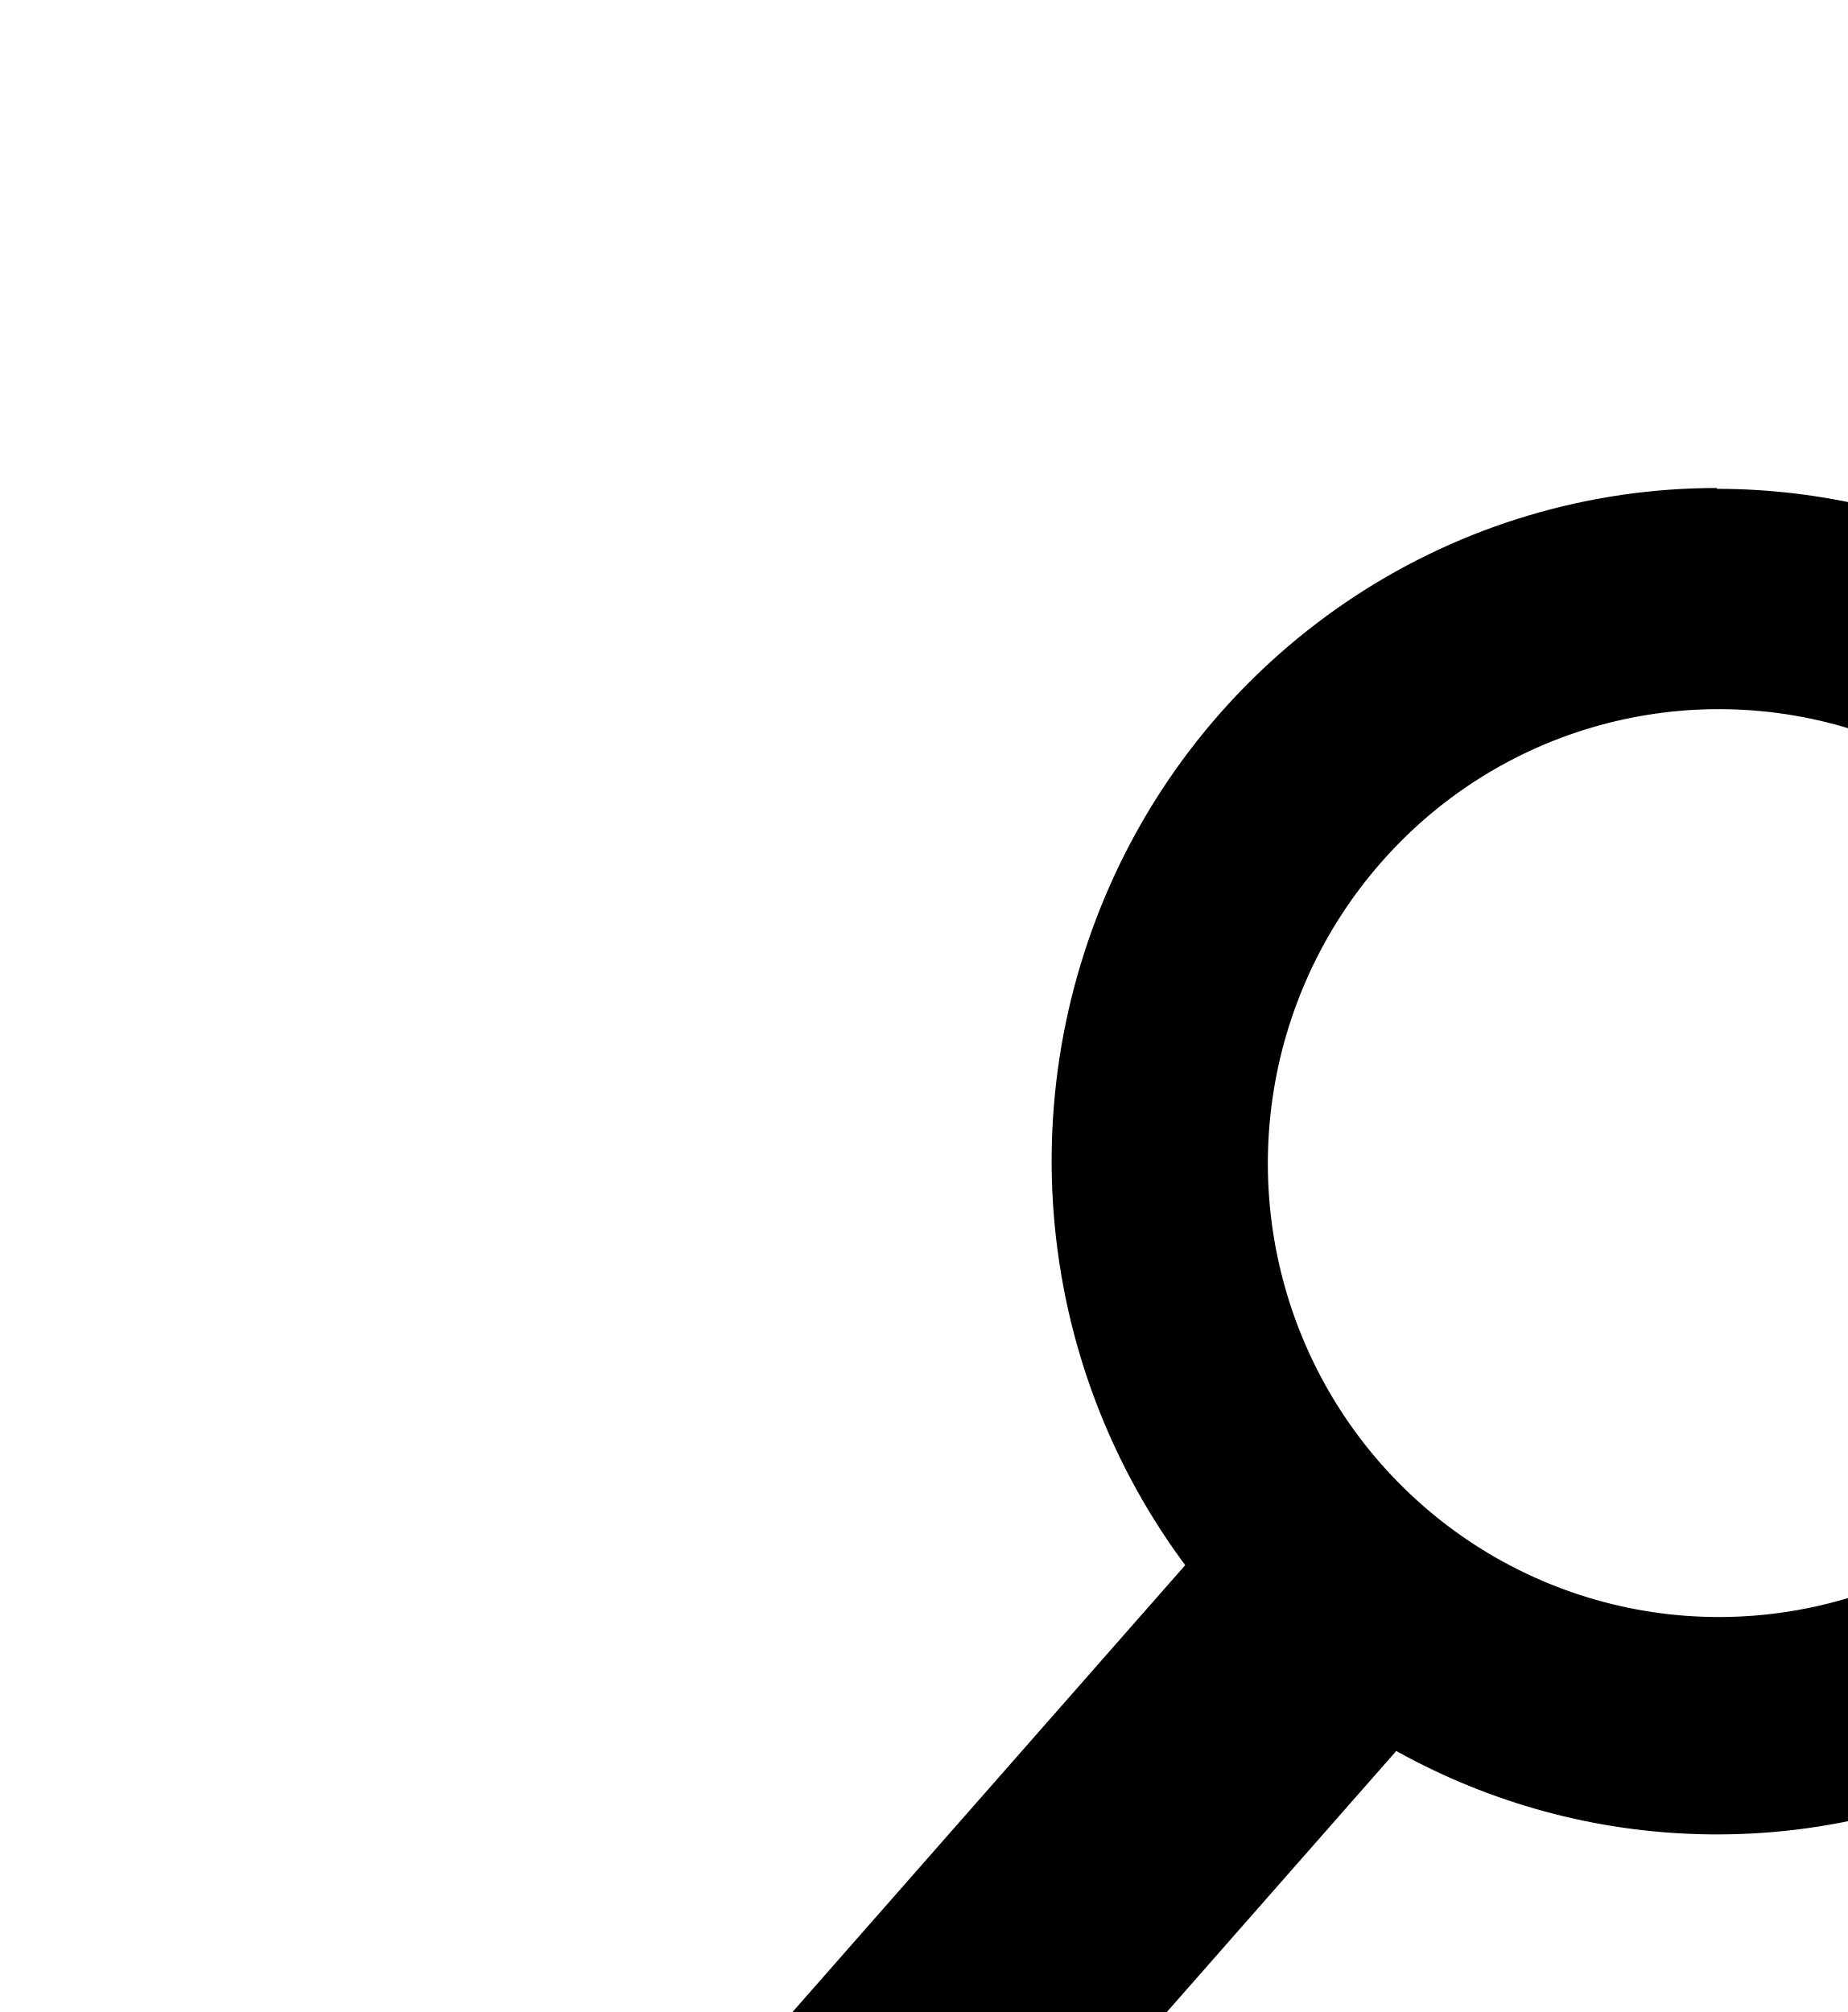
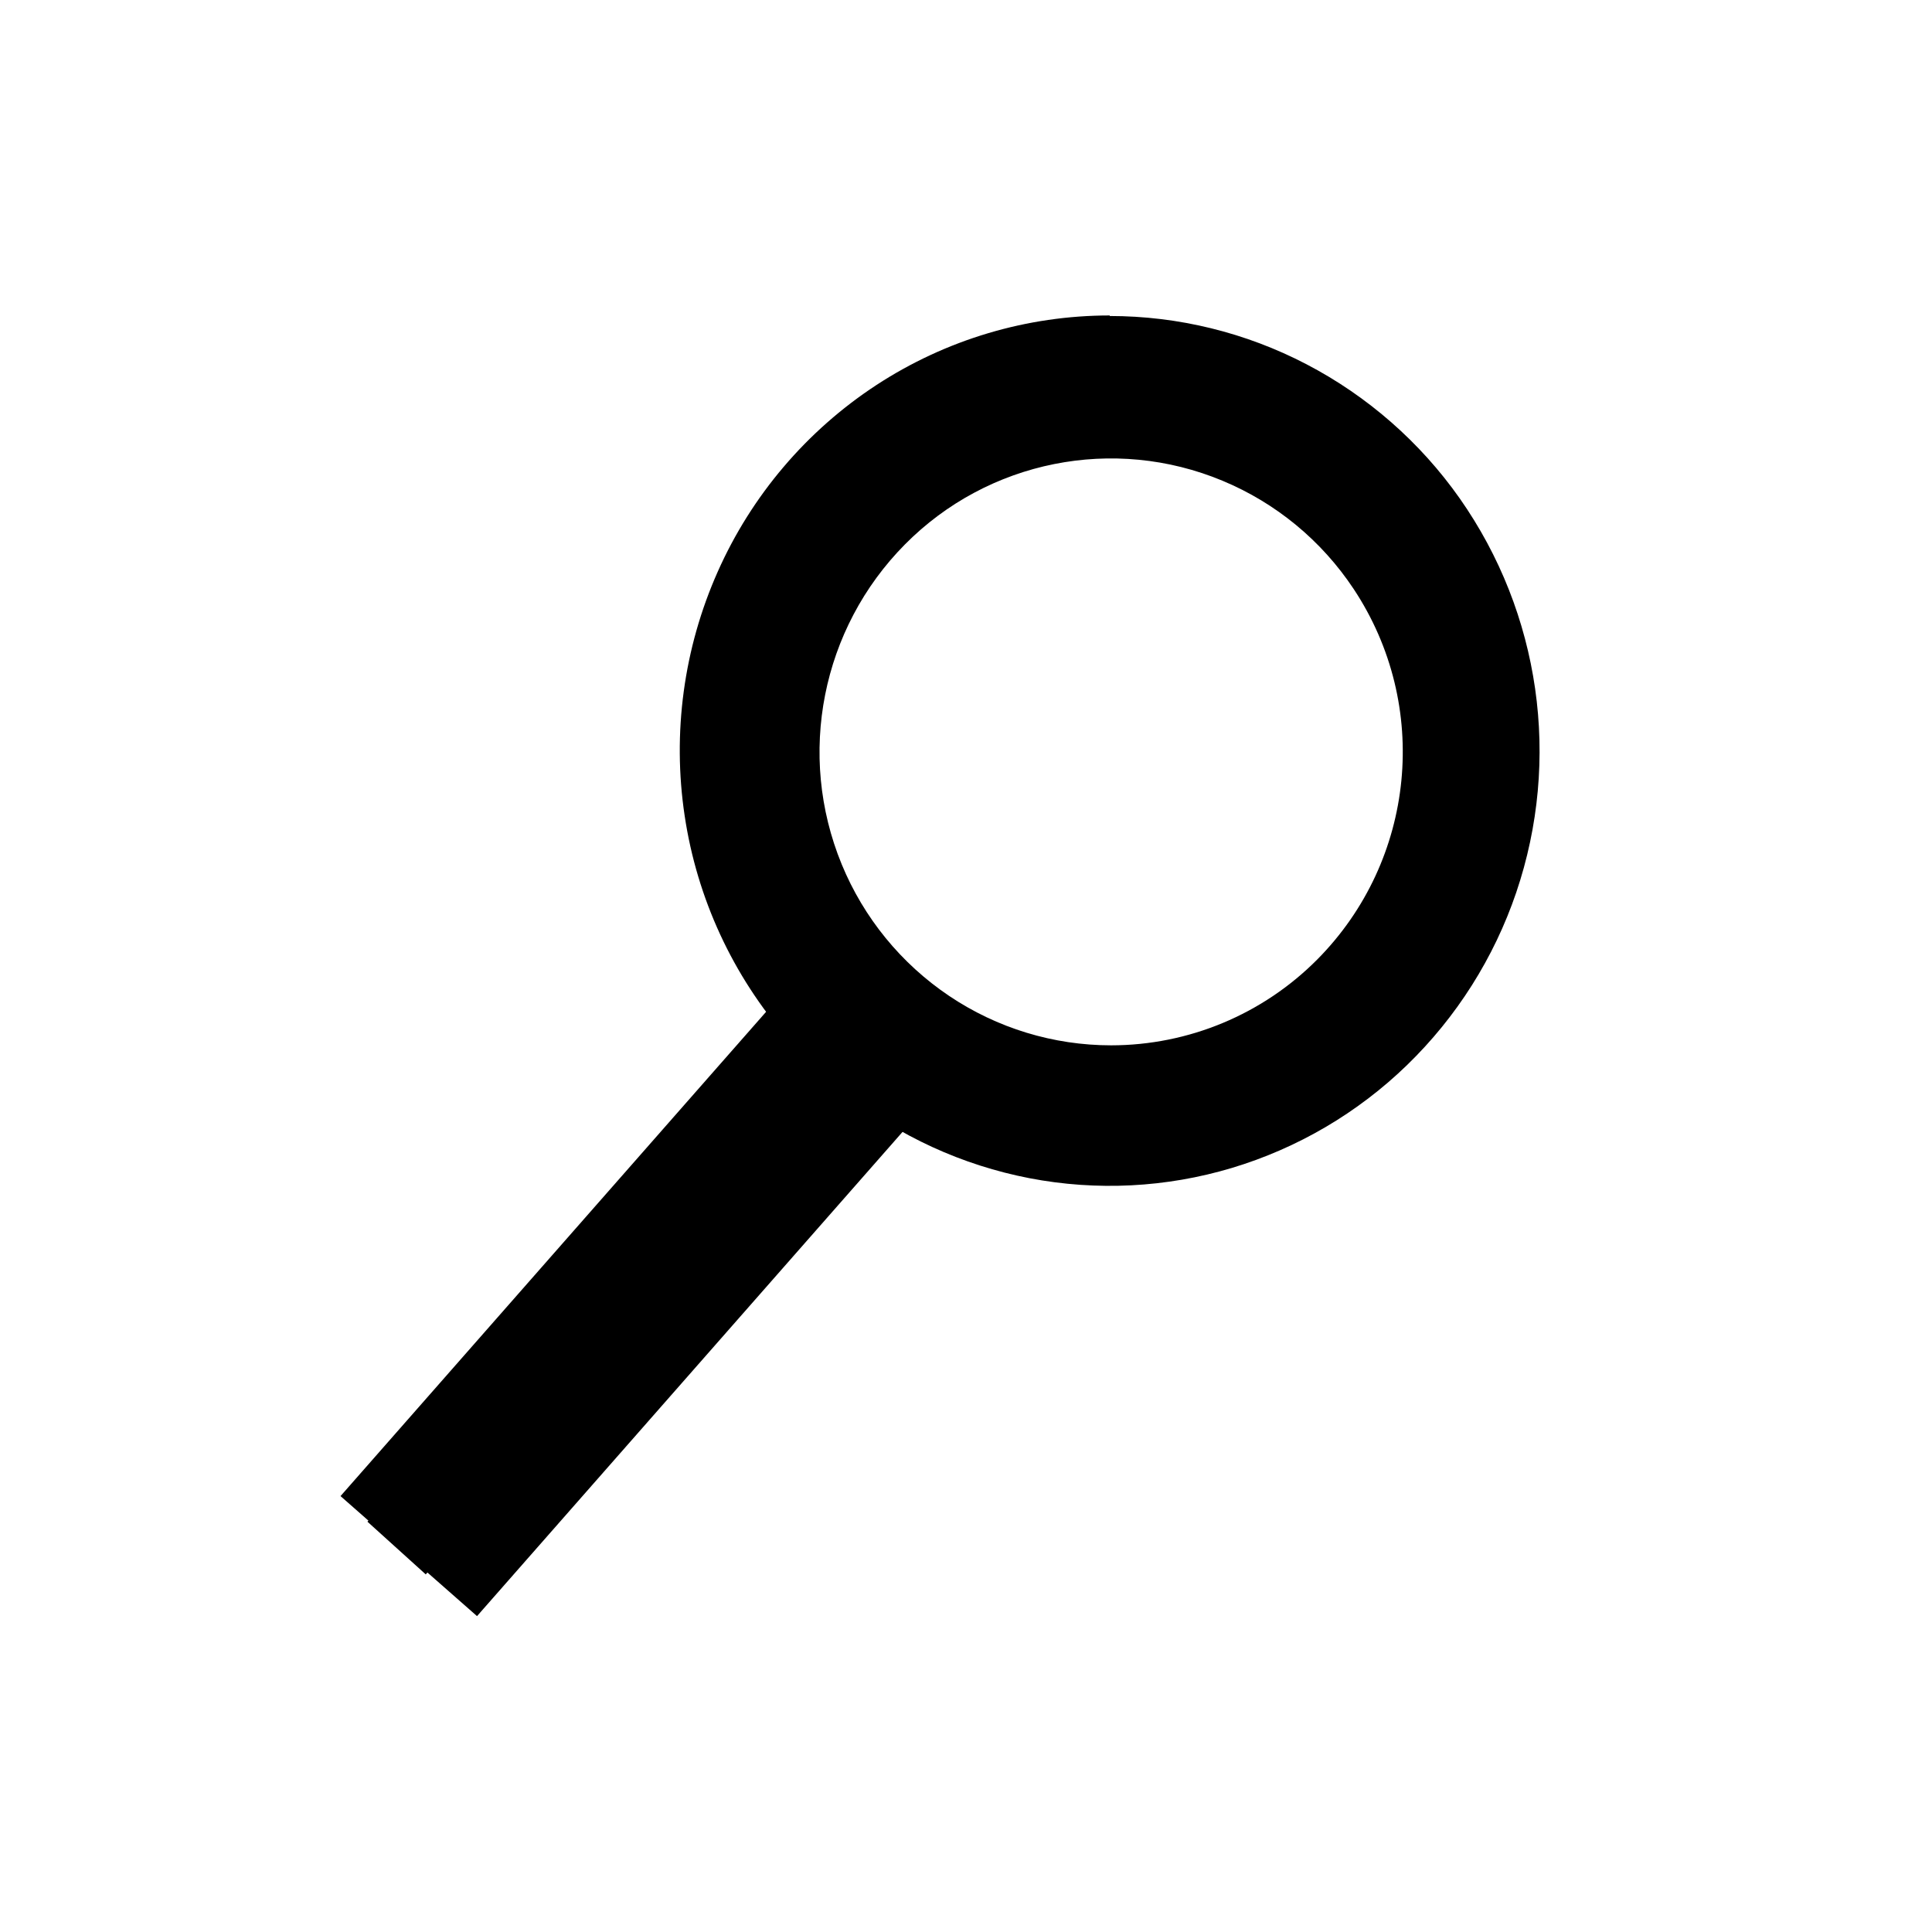
- <svg xmlns="http://www.w3.org/2000/svg" fill="currentColor">
+ <svg xmlns="http://www.w3.org/2000/svg" width="32" height="32" fill="currentColor">
  <g class="layer">
    <path d="M18.381 5.225c-1.371 0-2.714.4-3.866 1.153a7.18 7.18 0 00-2.628 3.093 7.282 7.282 0 00-.547 4.04 7.241 7.241 0 001.709 3.694l-6.963 7.999.966.873 6.946-7.964a7.08 7.08 0 003.055 1.402 7.038 7.038 0 003.35-.17 7.1 7.1 0 002.901-1.703 7.214 7.214 0 001.809-2.858 7.285 7.285 0 00-.936-6.53 7.143 7.143 0 00-2.536-2.22 7.05 7.05 0 00-3.26-.8v-.009zm0 13.098a5.775 5.775 0 01-3.235-.993A5.88 5.88 0 0113 14.685a5.96 5.96 0 01-.331-3.406 5.916 5.916 0 011.594-3.018 5.803 5.803 0 012.982-1.613 5.76 5.76 0 013.365.336 5.84 5.84 0 012.614 2.17c.64.97.982 2.11.982 3.275a5.93 5.93 0 01-1.706 4.168 5.79 5.79 0 01-4.119 1.726z" />
    <path d="M18.404 6.514c-1.138 0-2.251.33-3.207.95a5.93 5.93 0 00-2.179 2.55 5.974 5.974 0 00.963 6.379l-5.774 6.595.801.72 5.76-6.566a5.869 5.869 0 007.717-.389 5.944 5.944 0 001.5-2.357 5.975 5.975 0 00-.775-5.384 5.914 5.914 0 00-2.103-1.832 5.874 5.874 0 00-2.703-.659v-.007zm0 10.8c-.956 0-1.89-.285-2.684-.819a4.854 4.854 0 01-1.779-2.18 4.888 4.888 0 011.047-5.297 4.802 4.802 0 015.264-1.054c.883.368 1.637.99 2.168 1.79a4.882 4.882 0 01-.601 6.137 4.815 4.815 0 01-3.415 1.423z" />
    <path stroke-dasharray="null" stroke-linecap="null" stroke-linejoin="null" stroke-width="null" d="M5.64 24.78l7.88-8.967 2.261 1.988-7.88 8.967z" />
  </g>
</svg>
